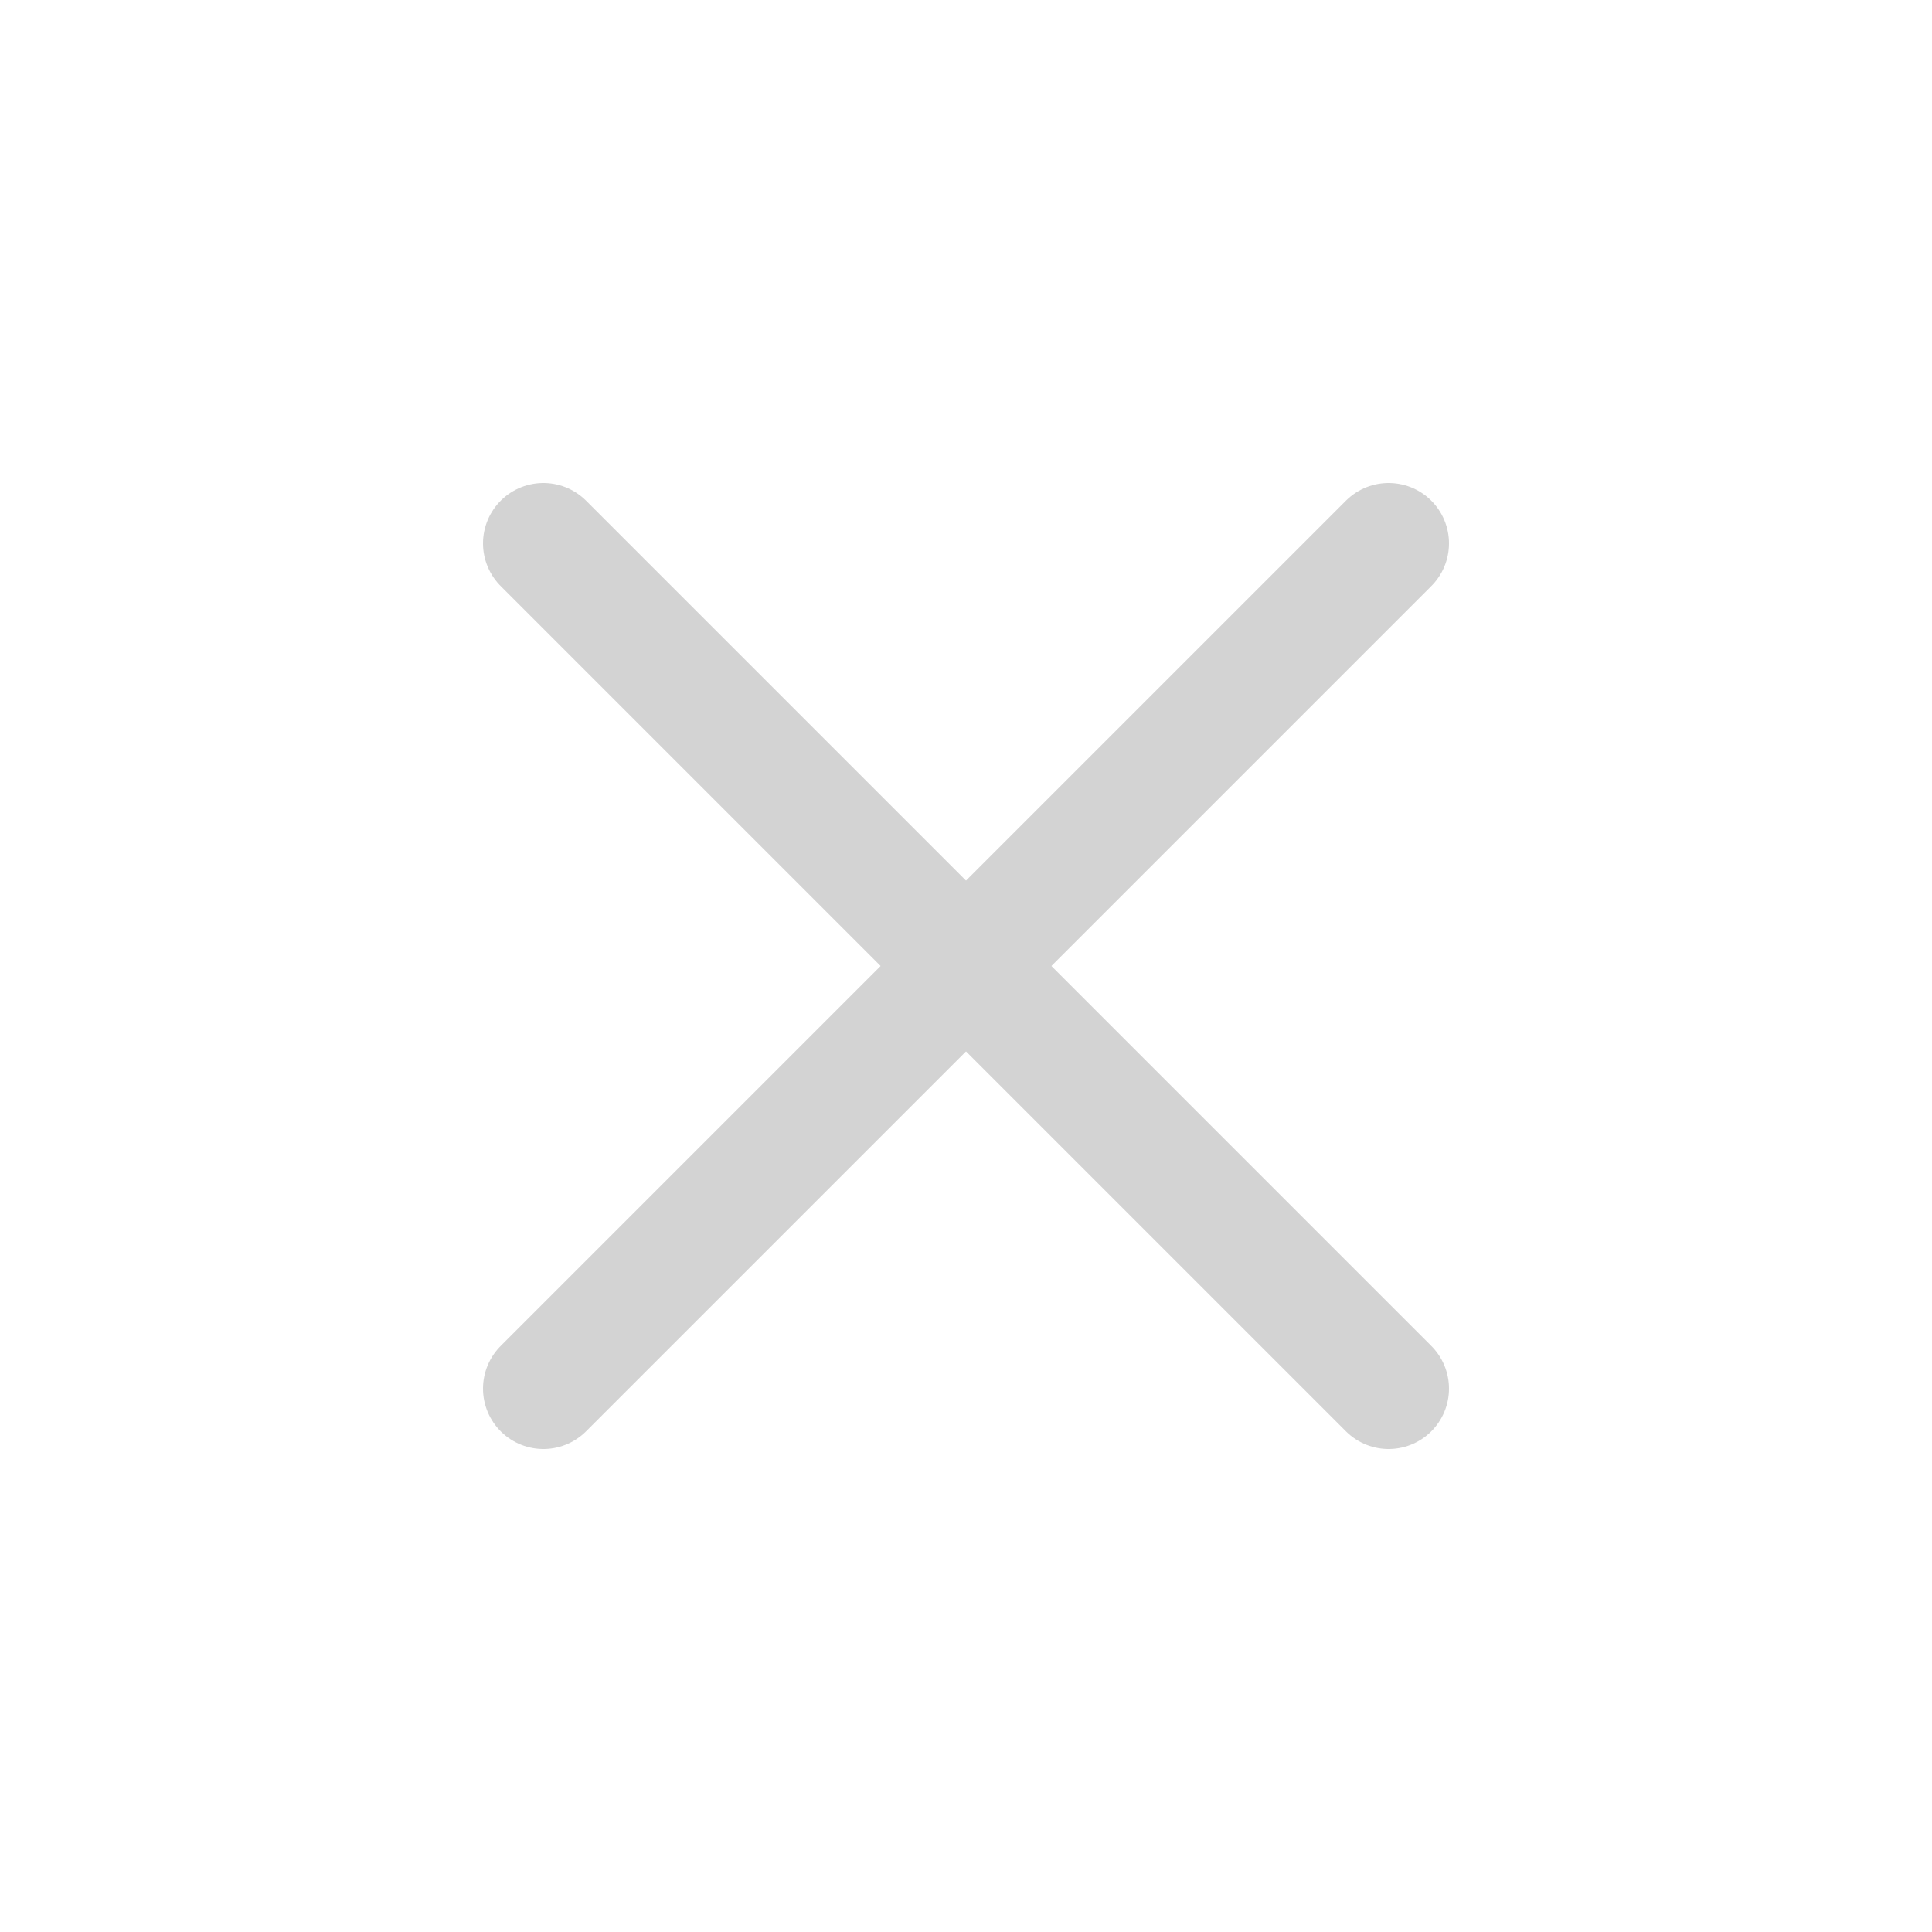
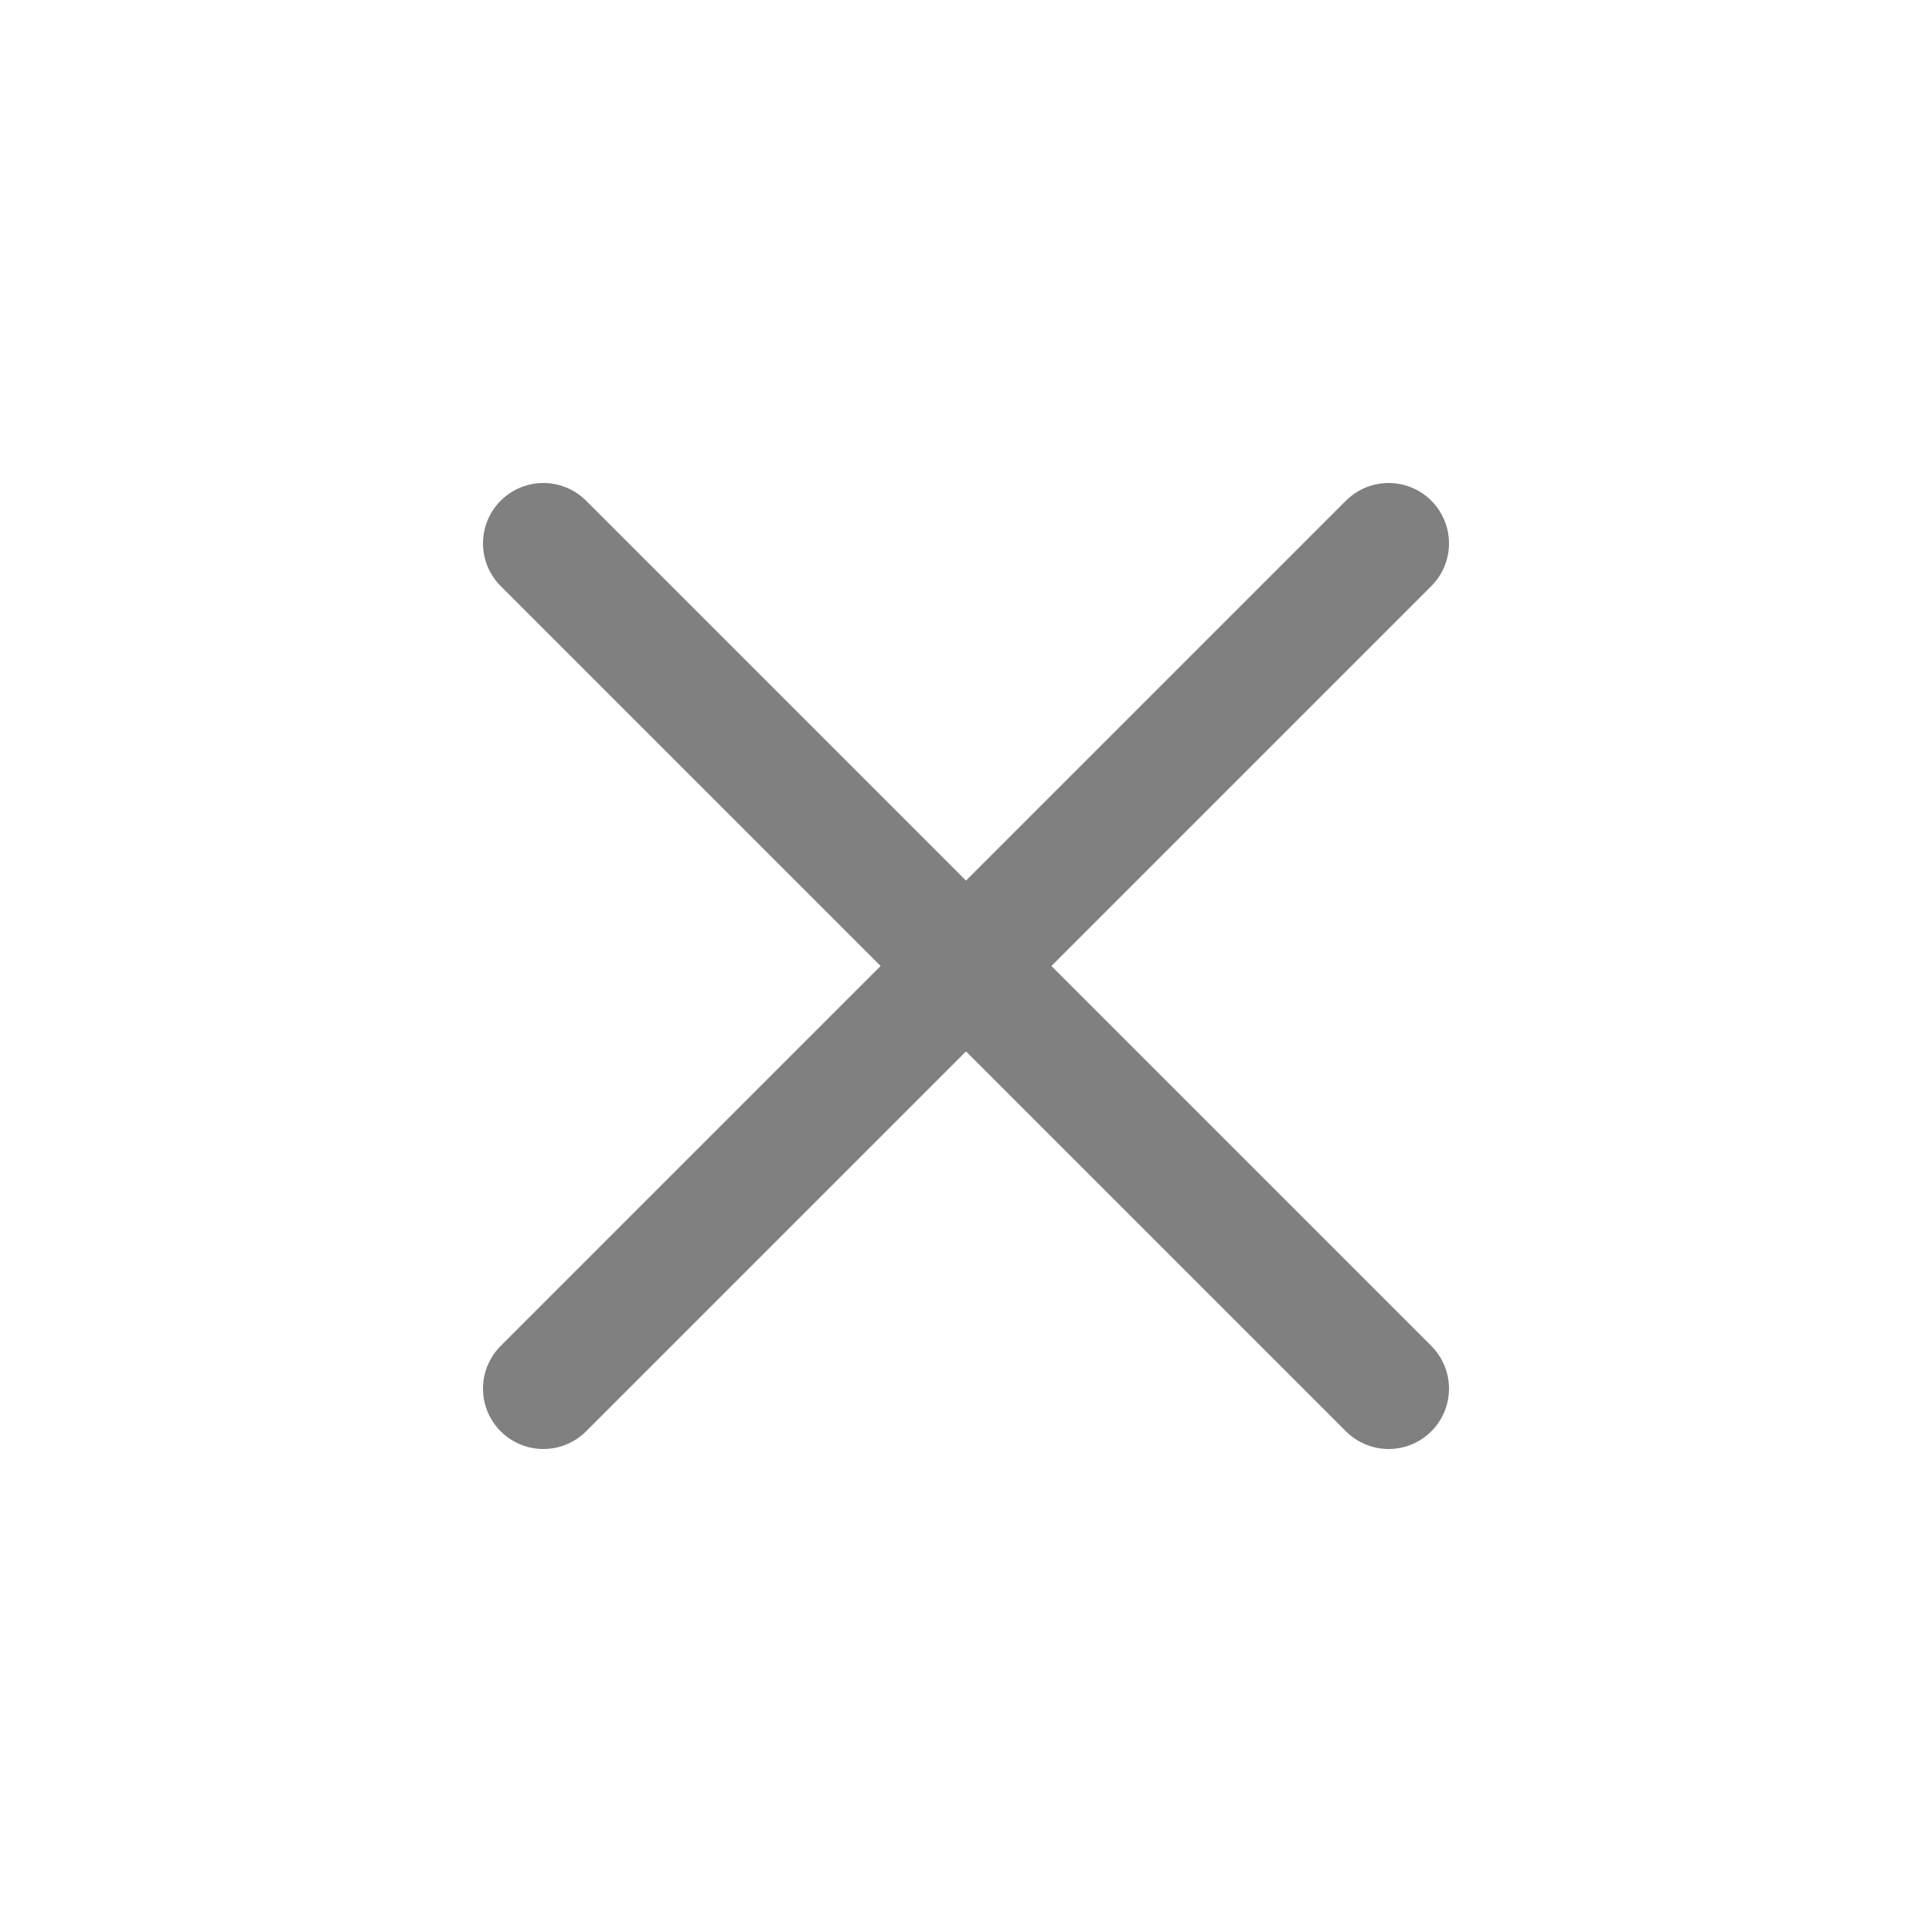
<svg xmlns="http://www.w3.org/2000/svg" width="15" height="15" viewBox="0 0 512 512">
-   <line x1="368" y1="368" x2="144" y2="144" style="fill:none;stroke:#D3D3D3;stroke-linecap:round;stroke-linejoin:round;stroke-width:32px" />
-   <line x1="368" y1="144" x2="144" y2="368" style="fill:none;stroke:#D3D3D3;stroke-linecap:round;stroke-linejoin:round;stroke-width:32px" />
+   <line x1="368" y1="368" x2="144" y2="144" style="fill:none;stroke:#808080;stroke-linecap:round;stroke-linejoin:round;stroke-width:32px" />
+   <line x1="368" y1="144" x2="144" y2="368" style="fill:none;stroke:#808080;stroke-linecap:round;stroke-linejoin:round;stroke-width:32px" />
</svg>
